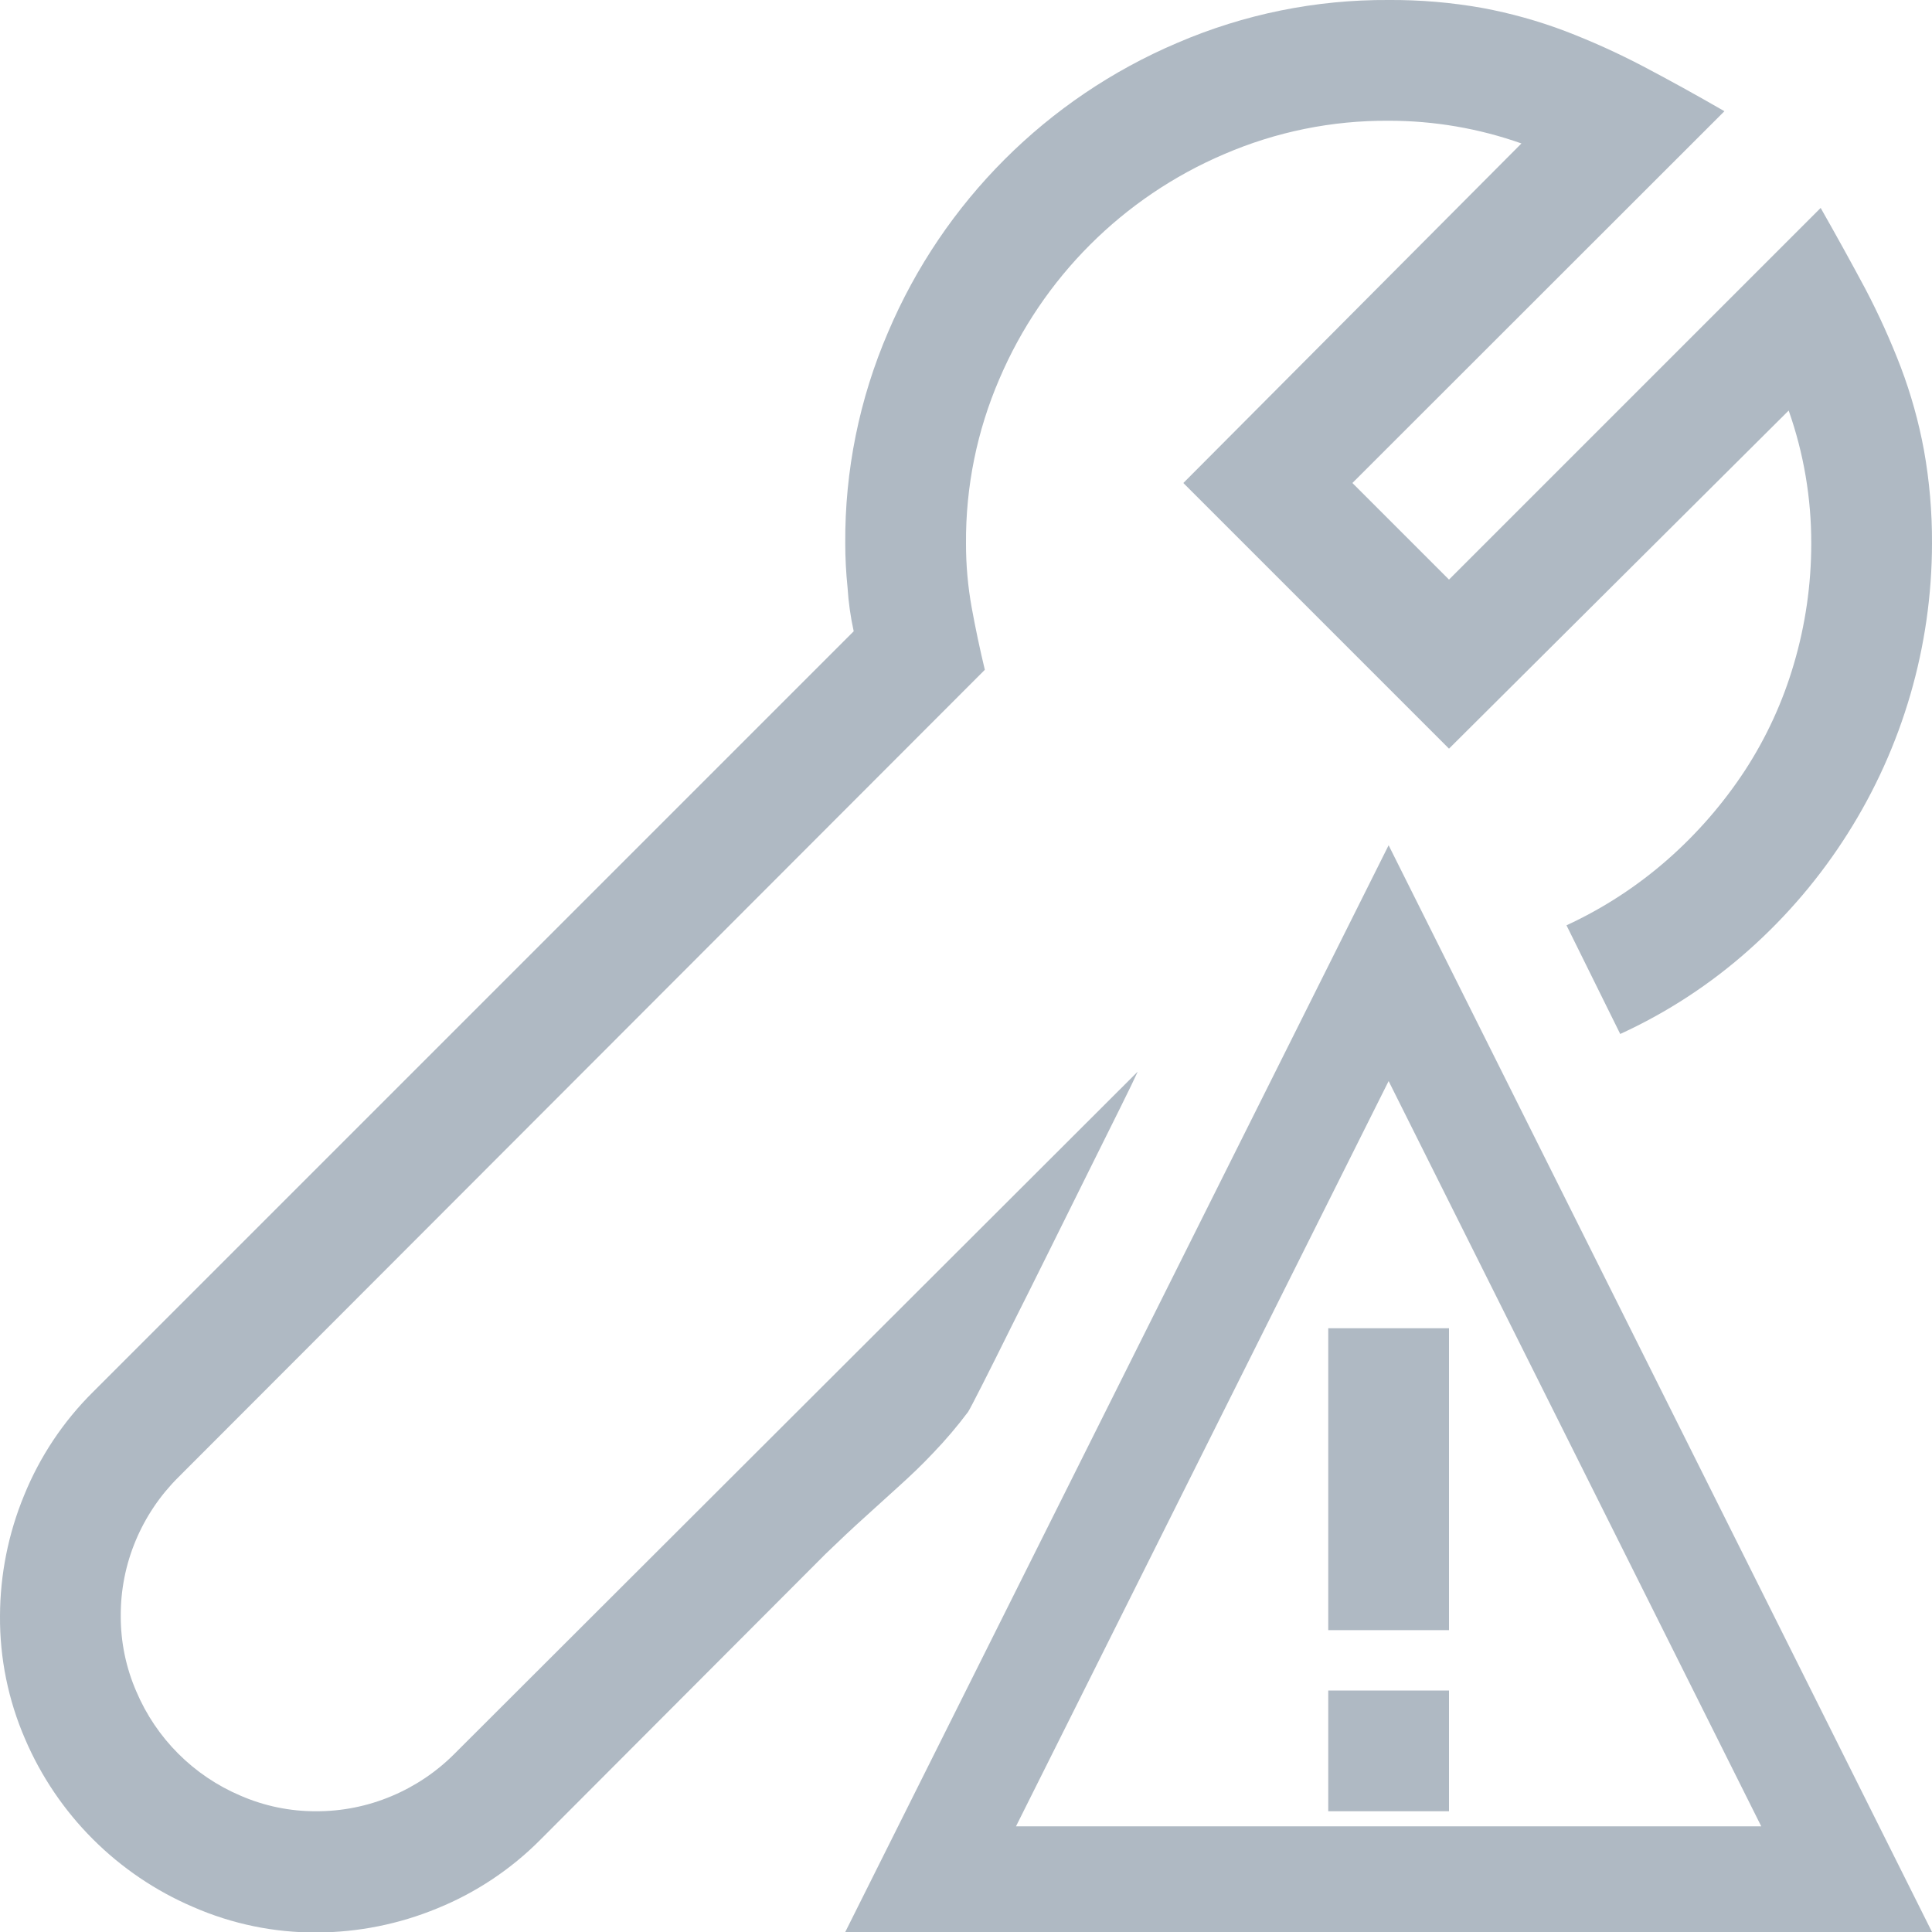
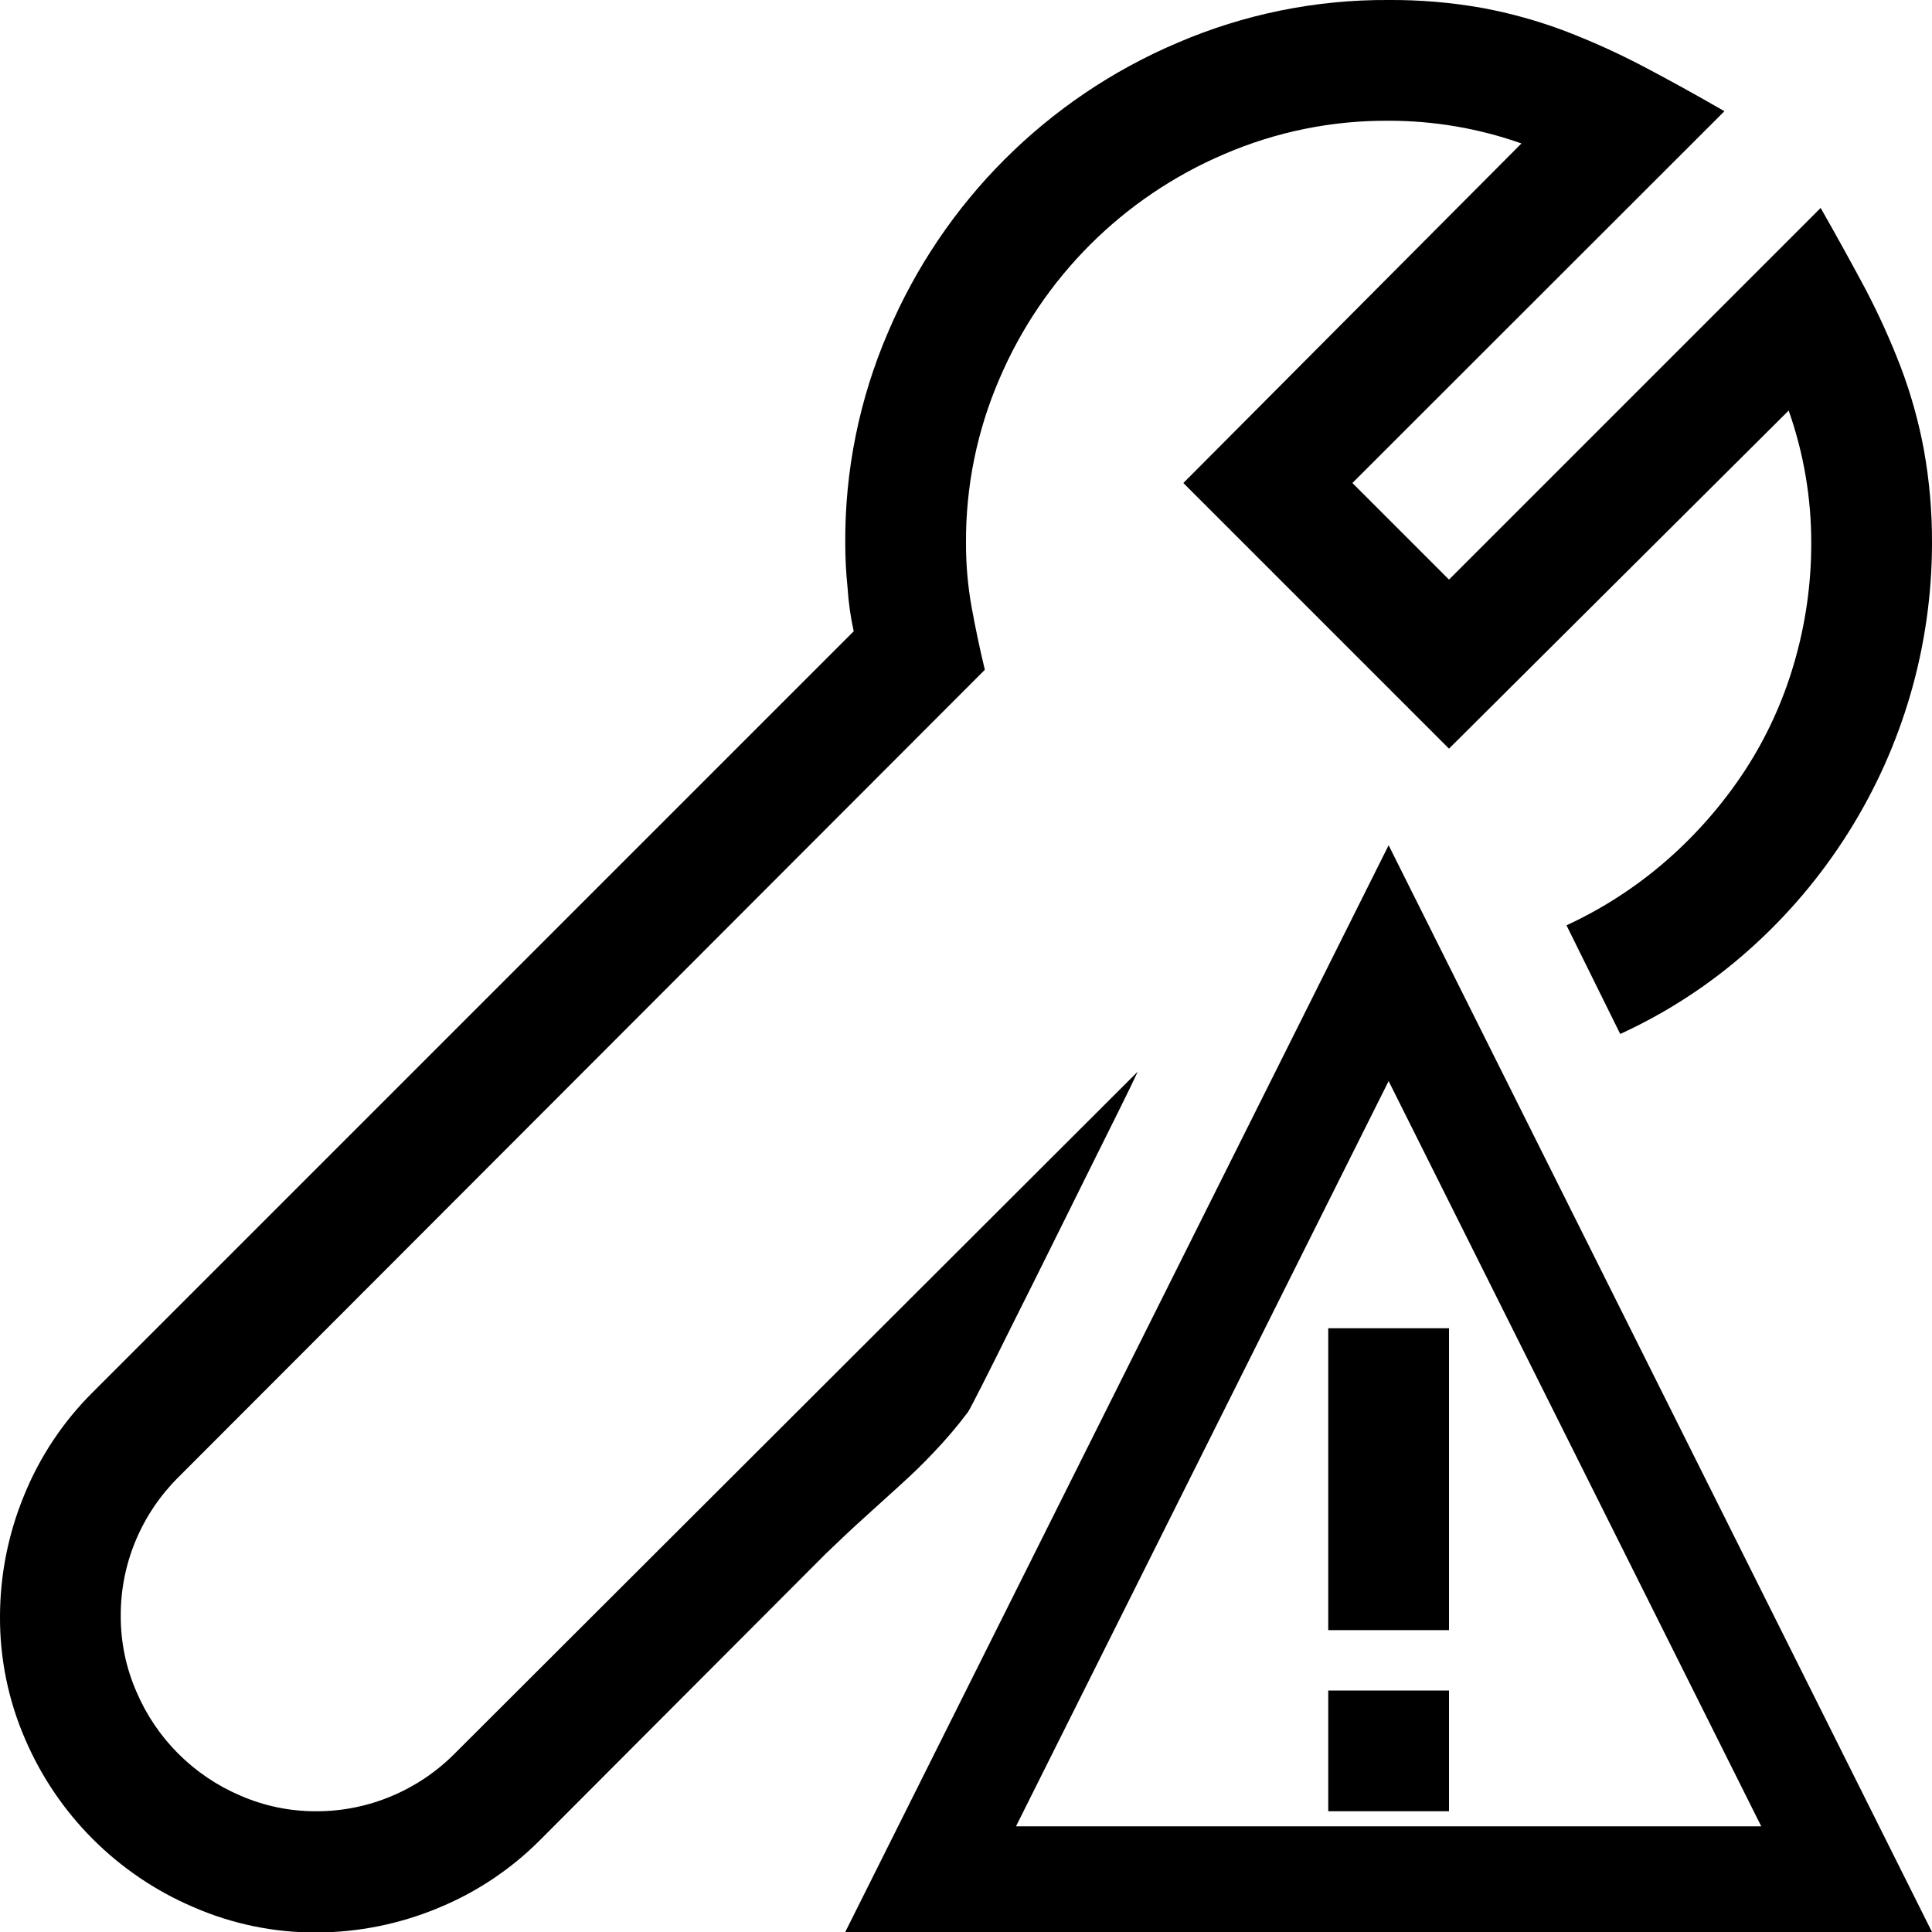
<svg xmlns="http://www.w3.org/2000/svg" viewBox="0 0 16 16">
  <g data-name="Layer 2">
    <g>
-       <path d="M9.422,8.875q-.031.07-.145.3T9.016,9.7q-.149.3-.32.645t-.316.633q-.145.293-.246.492t-.117.223a3.669,3.669,0,0,1-.289.34c-.094.1-.187.188-.281.273s-.19.173-.289.262-.206.19-.32.3L4.477,15.234a2.562,2.562,0,0,1-.855.57,2.639,2.639,0,0,1-1,.2A2.517,2.517,0,0,1,1.6,15.793,2.646,2.646,0,0,1,.207,14.4,2.517,2.517,0,0,1,0,13.383a2.639,2.639,0,0,1,.2-1,2.562,2.562,0,0,1,.57-.855l6.3-6.3a2.392,2.392,0,0,1-.051-.363Q7,4.68,7,4.5a4.349,4.349,0,0,1,.355-1.75A4.525,4.525,0,0,1,9.75.355,4.355,4.355,0,0,1,11.5,0a4.272,4.272,0,0,1,.777.066,4.006,4.006,0,0,1,.684.191,6.072,6.072,0,0,1,.648.293q.32.168.672.371L11.2,4l.8.8,3.078-3.078q.2.352.371.672a6.072,6.072,0,0,1,.293.648,4.006,4.006,0,0,1,.191.684A4.272,4.272,0,0,1,16,4.5a4.5,4.5,0,0,1-.7,2.406,4.515,4.515,0,0,1-.812.957,4.284,4.284,0,0,1-1.07.7l-.445-.9a3.476,3.476,0,0,0,.84-.547,3.637,3.637,0,0,0,.637-.734,3.324,3.324,0,0,0,.406-.883A3.513,3.513,0,0,0,15,4.5a3.288,3.288,0,0,0-.187-1.1L12,6.2,9.8,4l2.8-2.812A3.288,3.288,0,0,0,11.5,1a3.381,3.381,0,0,0-1.363.277A3.528,3.528,0,0,0,8.277,3.137,3.375,3.375,0,0,0,8,4.5a2.962,2.962,0,0,0,.047.531q.047.258.109.516l-6.68,6.688a1.62,1.62,0,0,0-.352.523A1.593,1.593,0,0,0,1,13.383a1.552,1.552,0,0,0,.129.625,1.628,1.628,0,0,0,.863.863A1.552,1.552,0,0,0,2.617,15a1.593,1.593,0,0,0,.625-.125,1.62,1.62,0,0,0,.523-.352ZM11.5,7,16,16H7Zm3.086,8.125L11.5,8.953,8.414,15.125ZM11,11h1v2.5H11Zm0,3h1v1H11Z" fill="#afb9c3" />
+       <path d="M9.422,8.875q-.031.07-.145.3T9.016,9.7q-.149.3-.32.645t-.316.633q-.145.293-.246.492t-.117.223a3.669,3.669,0,0,1-.289.34c-.094.1-.187.188-.281.273s-.19.173-.289.262-.206.19-.32.3L4.477,15.234a2.562,2.562,0,0,1-.855.57,2.639,2.639,0,0,1-1,.2A2.517,2.517,0,0,1,1.6,15.793,2.646,2.646,0,0,1,.207,14.4,2.517,2.517,0,0,1,0,13.383a2.639,2.639,0,0,1,.2-1,2.562,2.562,0,0,1,.57-.855l6.3-6.3a2.392,2.392,0,0,1-.051-.363Q7,4.68,7,4.5a4.349,4.349,0,0,1,.355-1.75A4.525,4.525,0,0,1,9.75.355,4.355,4.355,0,0,1,11.5,0a4.272,4.272,0,0,1,.777.066,4.006,4.006,0,0,1,.684.191,6.072,6.072,0,0,1,.648.293q.32.168.672.371L11.2,4l.8.8,3.078-3.078q.2.352.371.672a6.072,6.072,0,0,1,.293.648,4.006,4.006,0,0,1,.191.684A4.272,4.272,0,0,1,16,4.5a4.5,4.5,0,0,1-.7,2.406,4.515,4.515,0,0,1-.812.957,4.284,4.284,0,0,1-1.07.7l-.445-.9a3.476,3.476,0,0,0,.84-.547,3.637,3.637,0,0,0,.637-.734,3.324,3.324,0,0,0,.406-.883A3.513,3.513,0,0,0,15,4.5a3.288,3.288,0,0,0-.187-1.1L12,6.2,9.8,4l2.8-2.812A3.288,3.288,0,0,0,11.5,1a3.381,3.381,0,0,0-1.363.277A3.528,3.528,0,0,0,8.277,3.137,3.375,3.375,0,0,0,8,4.5a2.962,2.962,0,0,0,.047.531q.047.258.109.516l-6.68,6.688a1.62,1.62,0,0,0-.352.523A1.593,1.593,0,0,0,1,13.383a1.552,1.552,0,0,0,.129.625,1.628,1.628,0,0,0,.863.863A1.552,1.552,0,0,0,2.617,15a1.593,1.593,0,0,0,.625-.125,1.62,1.62,0,0,0,.523-.352ZM11.5,7,16,16H7Zm3.086,8.125L11.5,8.953,8.414,15.125ZM11,11h1v2.5H11Zm0,3h1v1H11Z" />
    </g>
  </g>
</svg>
